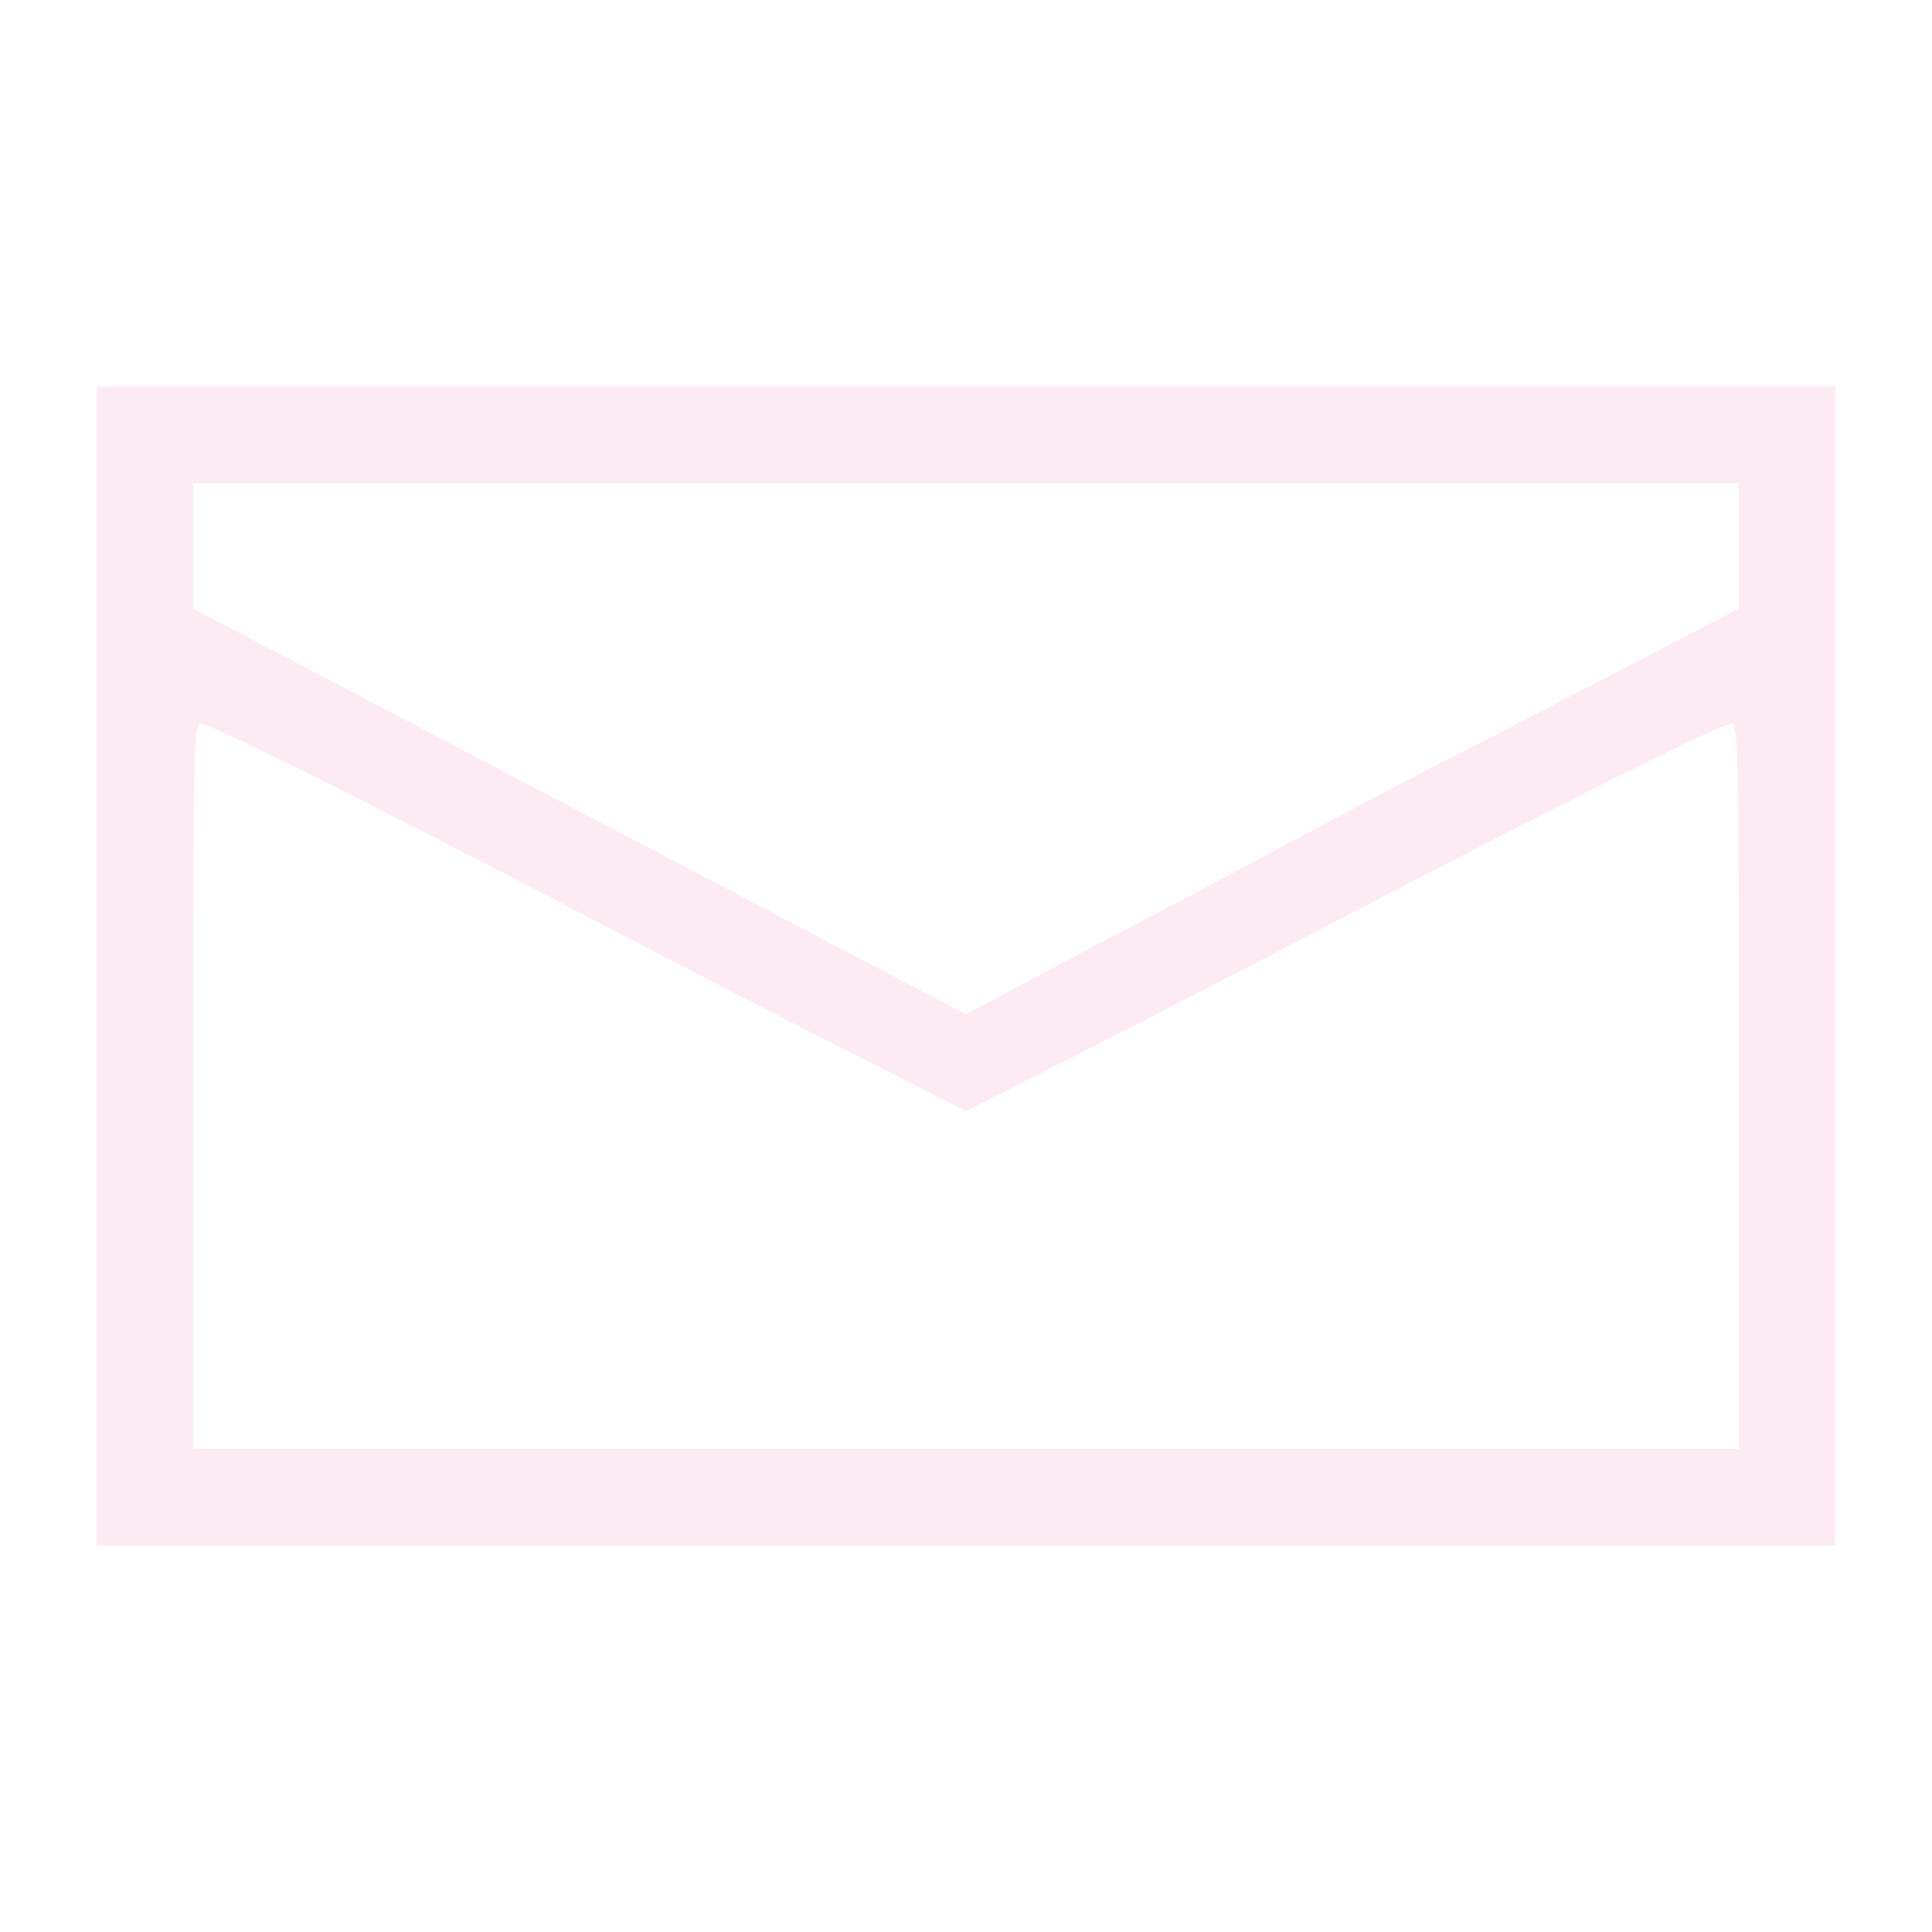
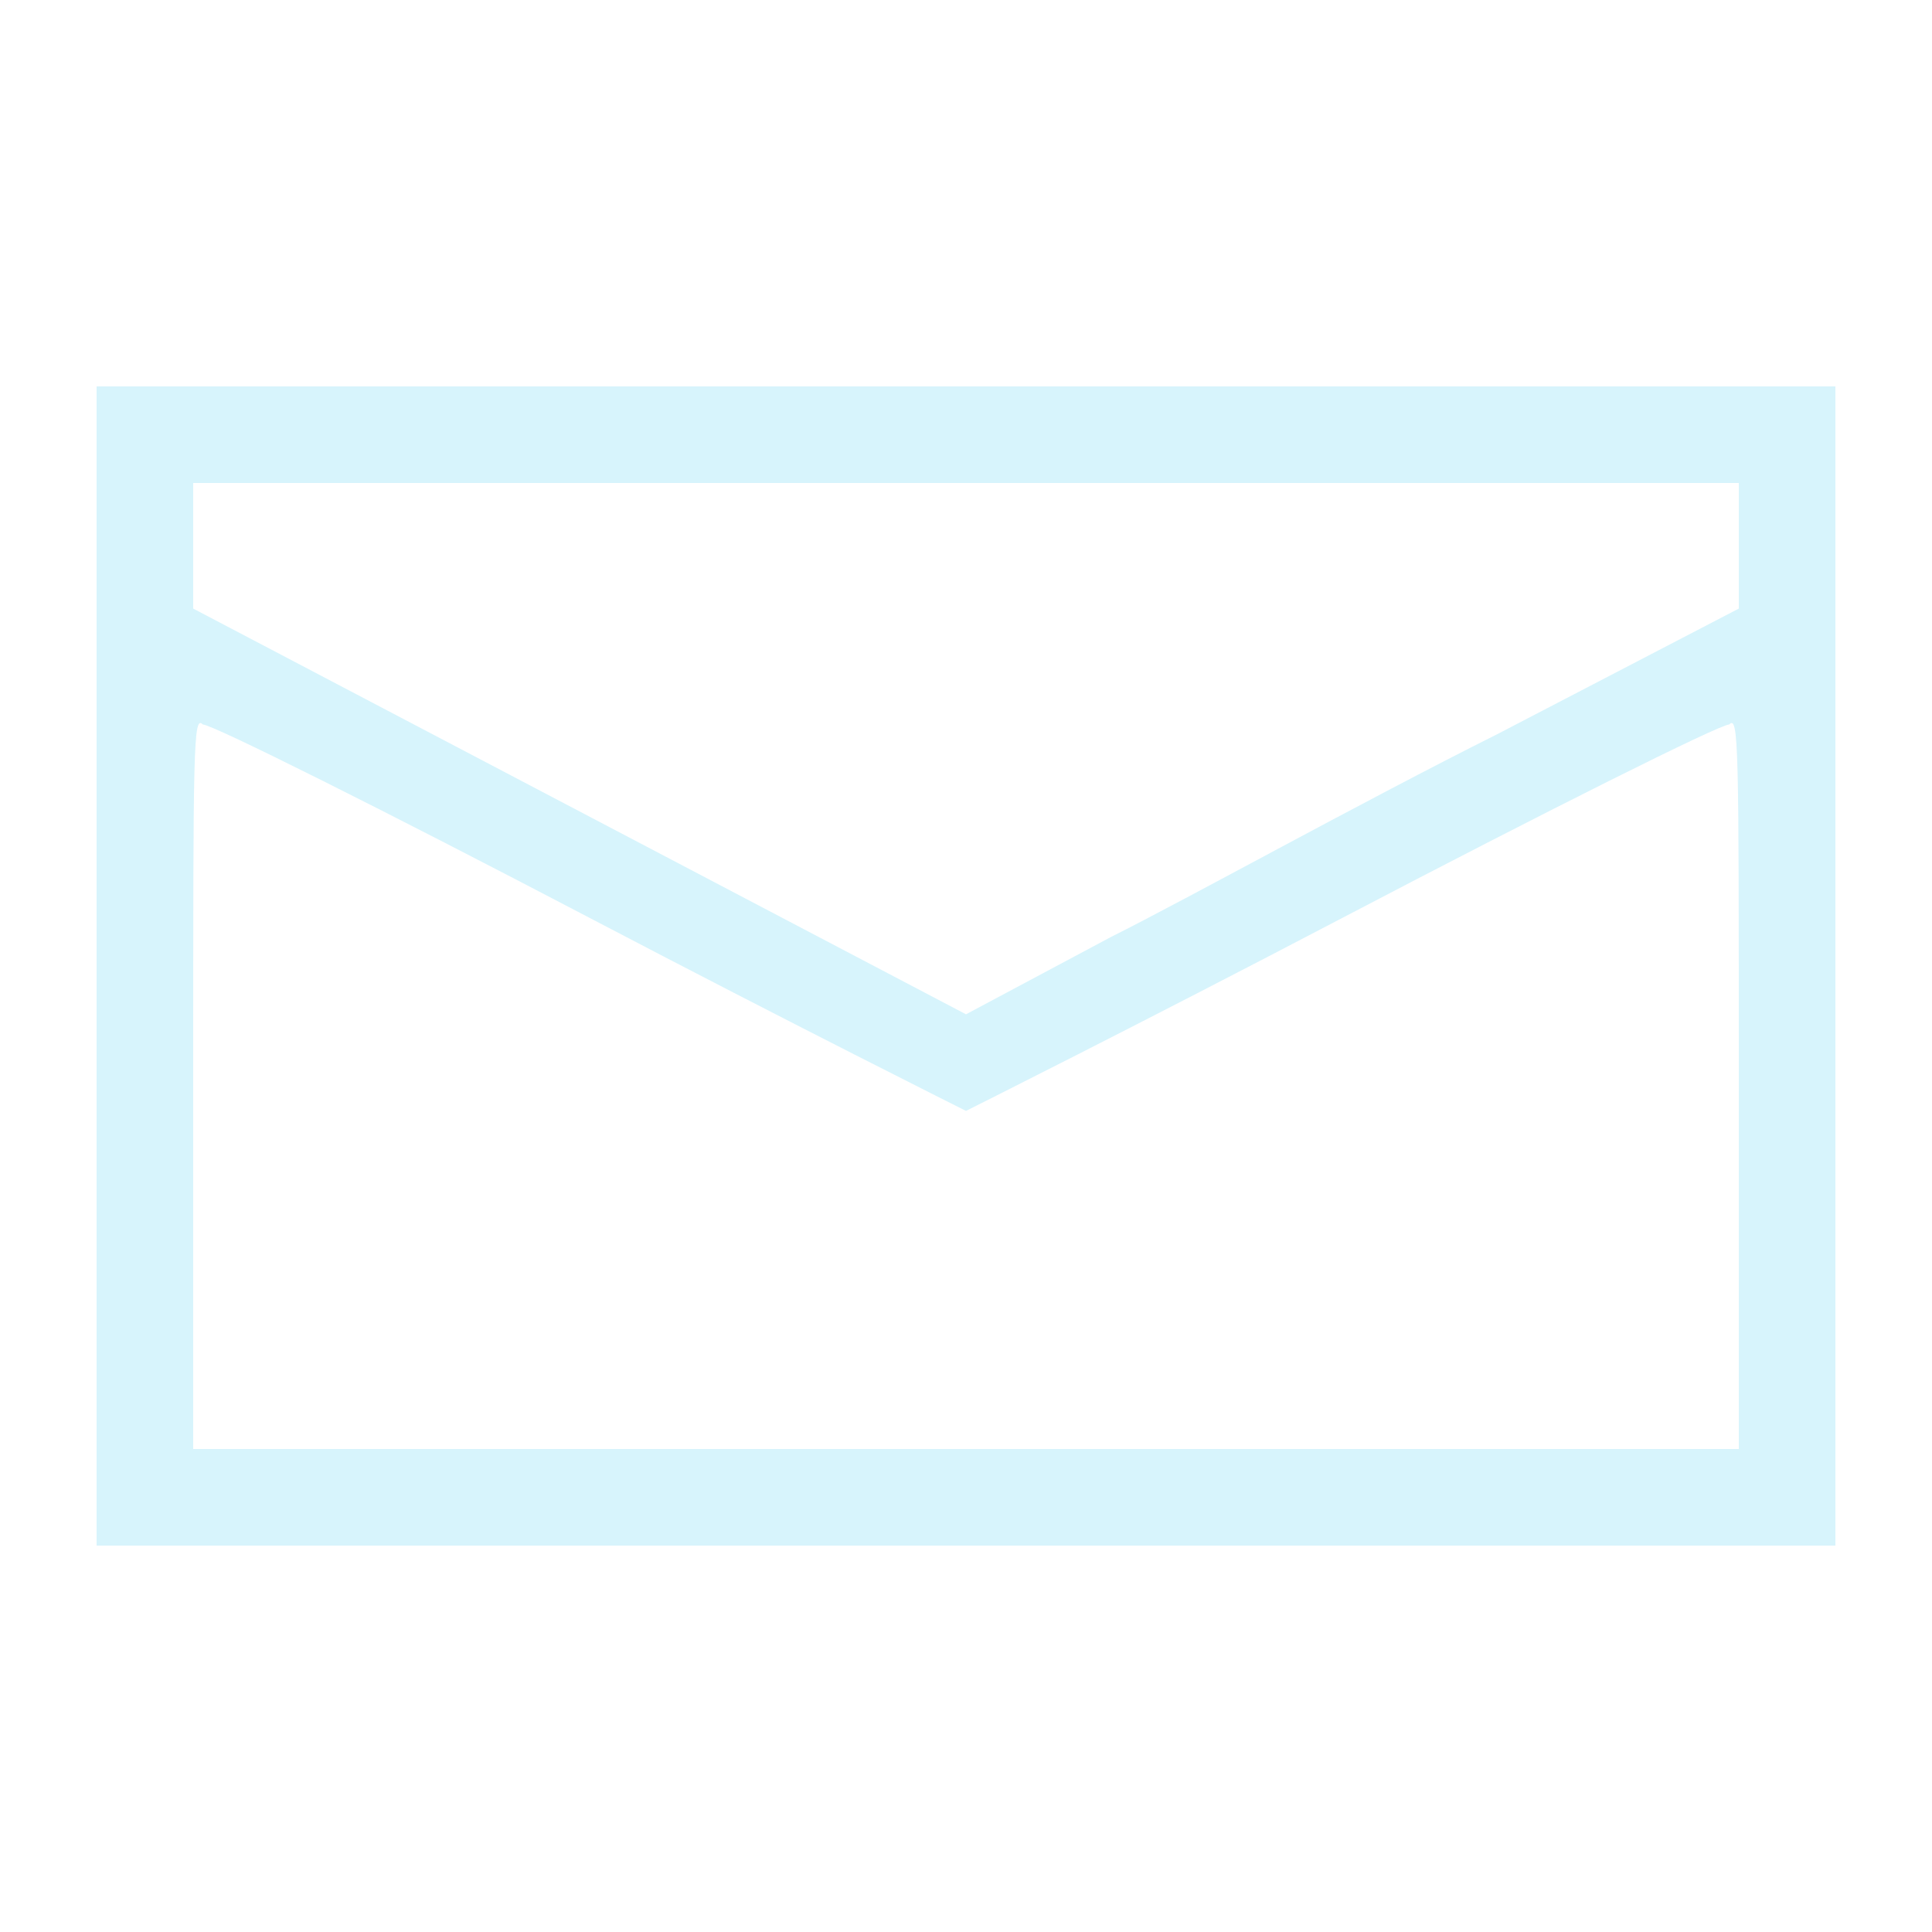
<svg xmlns="http://www.w3.org/2000/svg" version="1.2" viewBox="0 0 20 20" width="20" height="20">
  <style>
- 		.s0 { fill: #fdebf3 } 
+ 		.s0 { fill: #d7f4fc } 
	</style>
  <path id="path2" fill-rule="evenodd" class="s0" d="m19 4v12h-18v-12zm-1 1h-16v10h16z" />
  <path id="path3" fill-rule="evenodd" class="s0" d="m1.1 4.1h17.8v11.8h-17.8zm16.9 7.1c0-3.5 0-3.8-0.1-3.7-0.1 0-1.9 0.9-4 2-2.1 1.1-3.9 2-3.9 2 0 0-1.8-0.9-3.9-2-2.1-1.1-3.9-2-4-2-0.1-0.1-0.1 0.2-0.1 3.7v3.9h16zm-2.5-3.6l2.5-1.3v-1.3h-16v1.3l4 2.1 4 2.1 1.5-0.8c0.8-0.4 2.6-1.4 4-2.1z" />
</svg>
